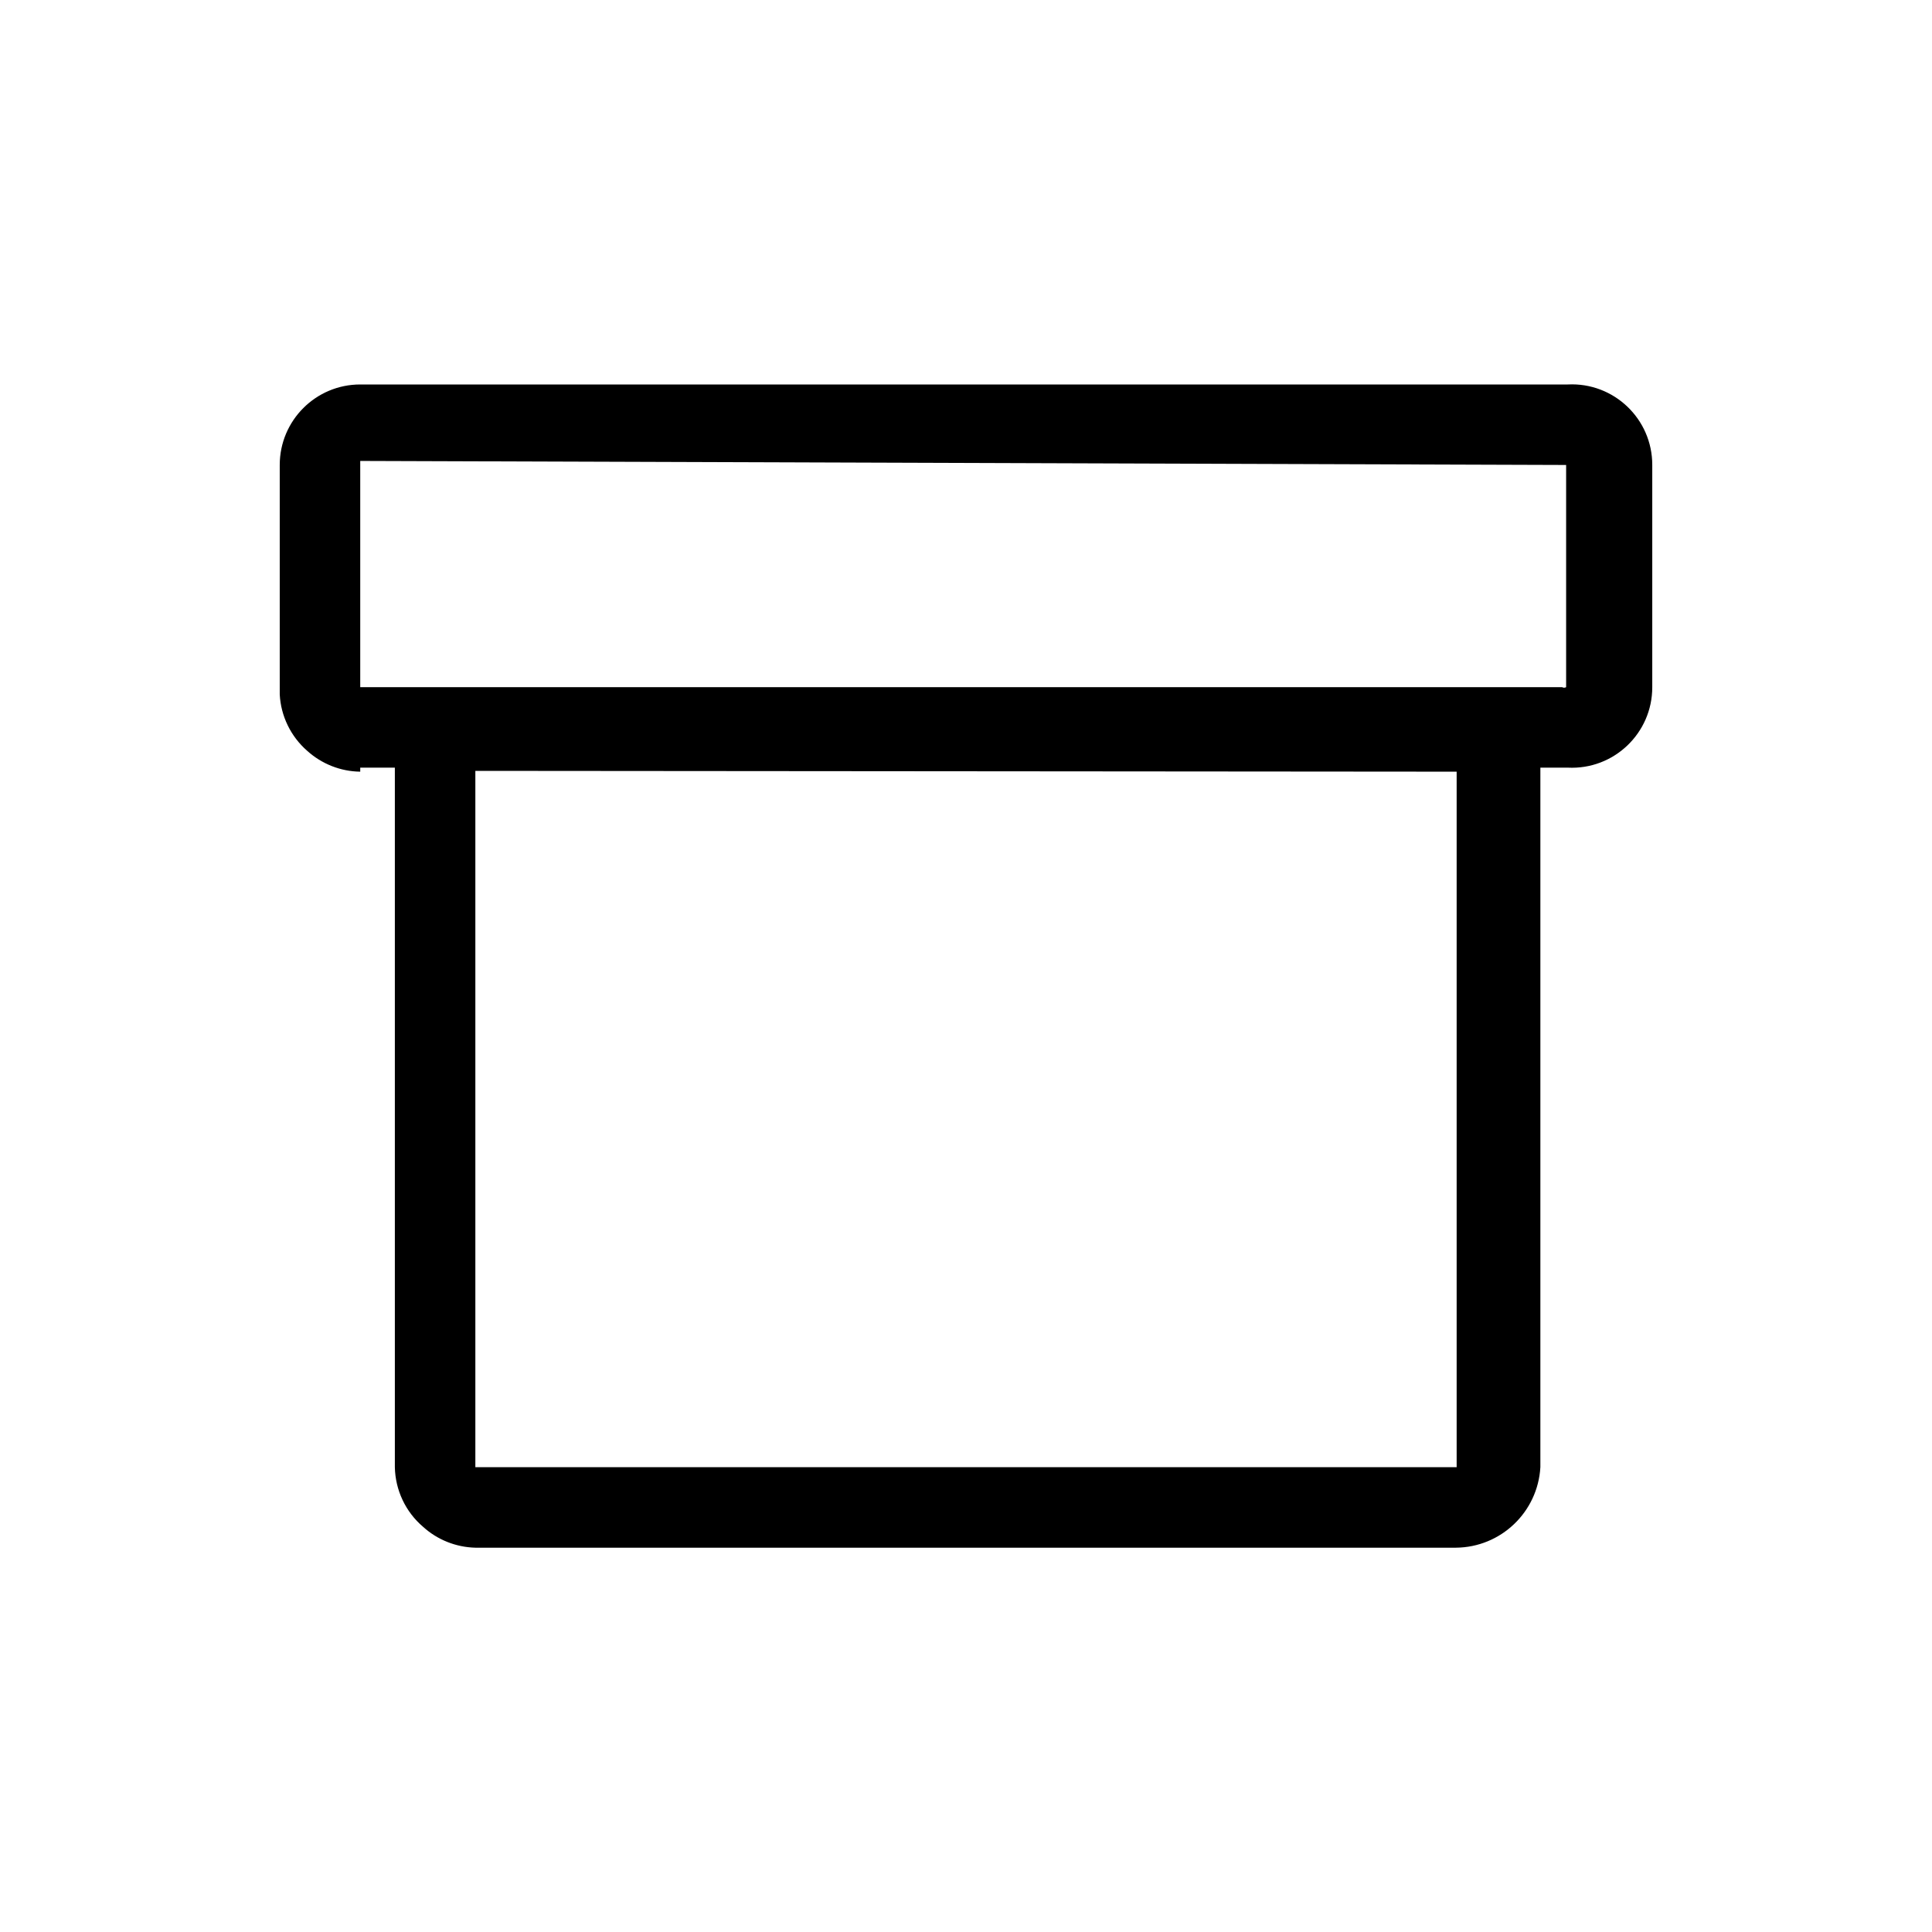
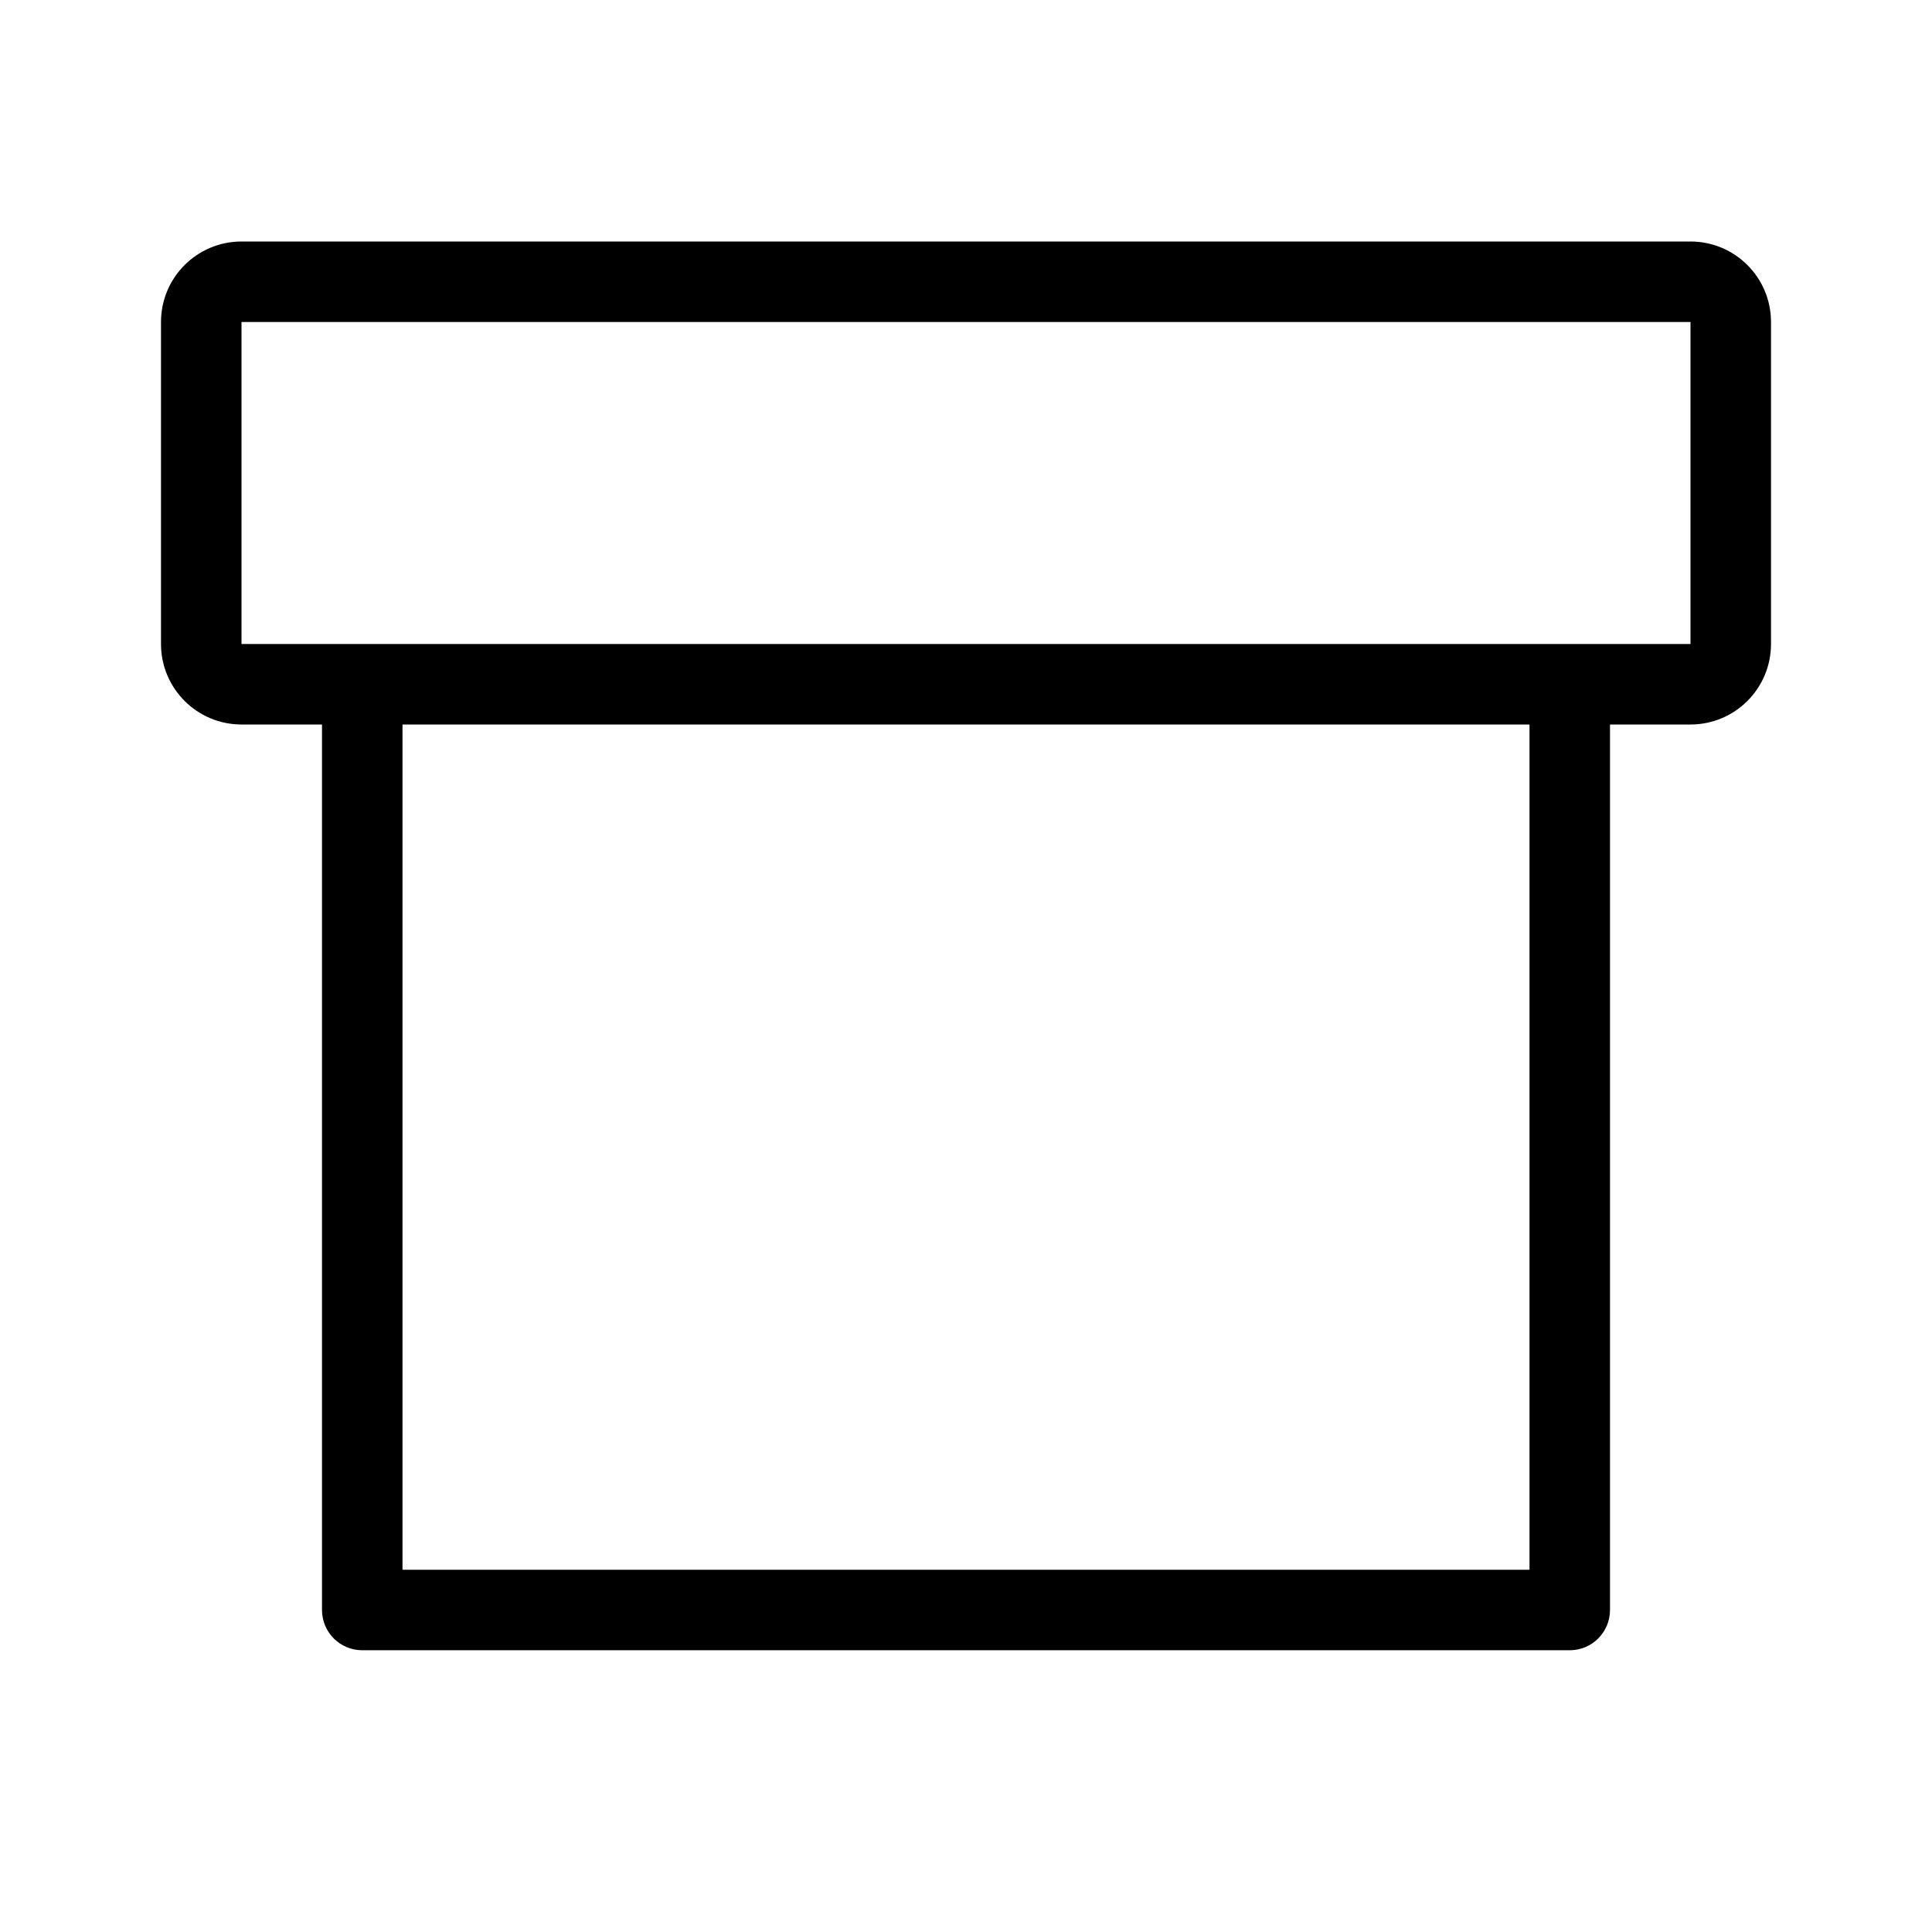
- <svg xmlns="http://www.w3.org/2000/svg" viewBox="0 0 24 24">
-   <path d="M 4.475 9.586 C 4.231 9.583 3.996 9.49 3.815 9.326 C 3.612 9.148 3.489 8.896 3.475 8.626 L 3.475 5.776 C 3.475 5.224 3.923 4.776 4.475 4.776 L 19.475 4.776 C 20.047 4.747 20.526 5.204 20.525 5.776 L 20.525 8.536 C 20.526 9.108 20.047 9.565 19.475 9.536 L 19.135 9.536 L 19.135 18.226 C 19.103 18.784 18.644 19.222 18.085 19.226 L 5.905 19.226 C 5.664 19.22 5.433 19.128 5.255 18.966 C 5.038 18.781 4.911 18.511 4.905 18.226 L 4.905 9.536 L 4.475 9.536 Z M 4.475 5.726 L 4.475 8.536 L 19.405 8.536 C 19.42 8.545 19.44 8.545 19.455 8.536 L 19.455 5.776 Z M 5.905 9.576 L 5.905 18.226 L 18.095 18.226 L 18.095 9.586 Z" />
+ <svg xmlns="http://www.w3.org/2000/svg" width="24" height="24" viewBox="0 0 24 24">
+   <path d="M21,3H3A1,1,0,0,0,2,4V8A1,1,0,0,0,3,9H4V20a.5.5,0,0,0,.5.5h15A.5.5,0,0,0,20,20V9h1a1,1,0,0,0,1-1V4A1,1,0,0,0,21,3ZM19,19.5H5V9H19ZM21,8H3V4H21Z" />
</svg>
